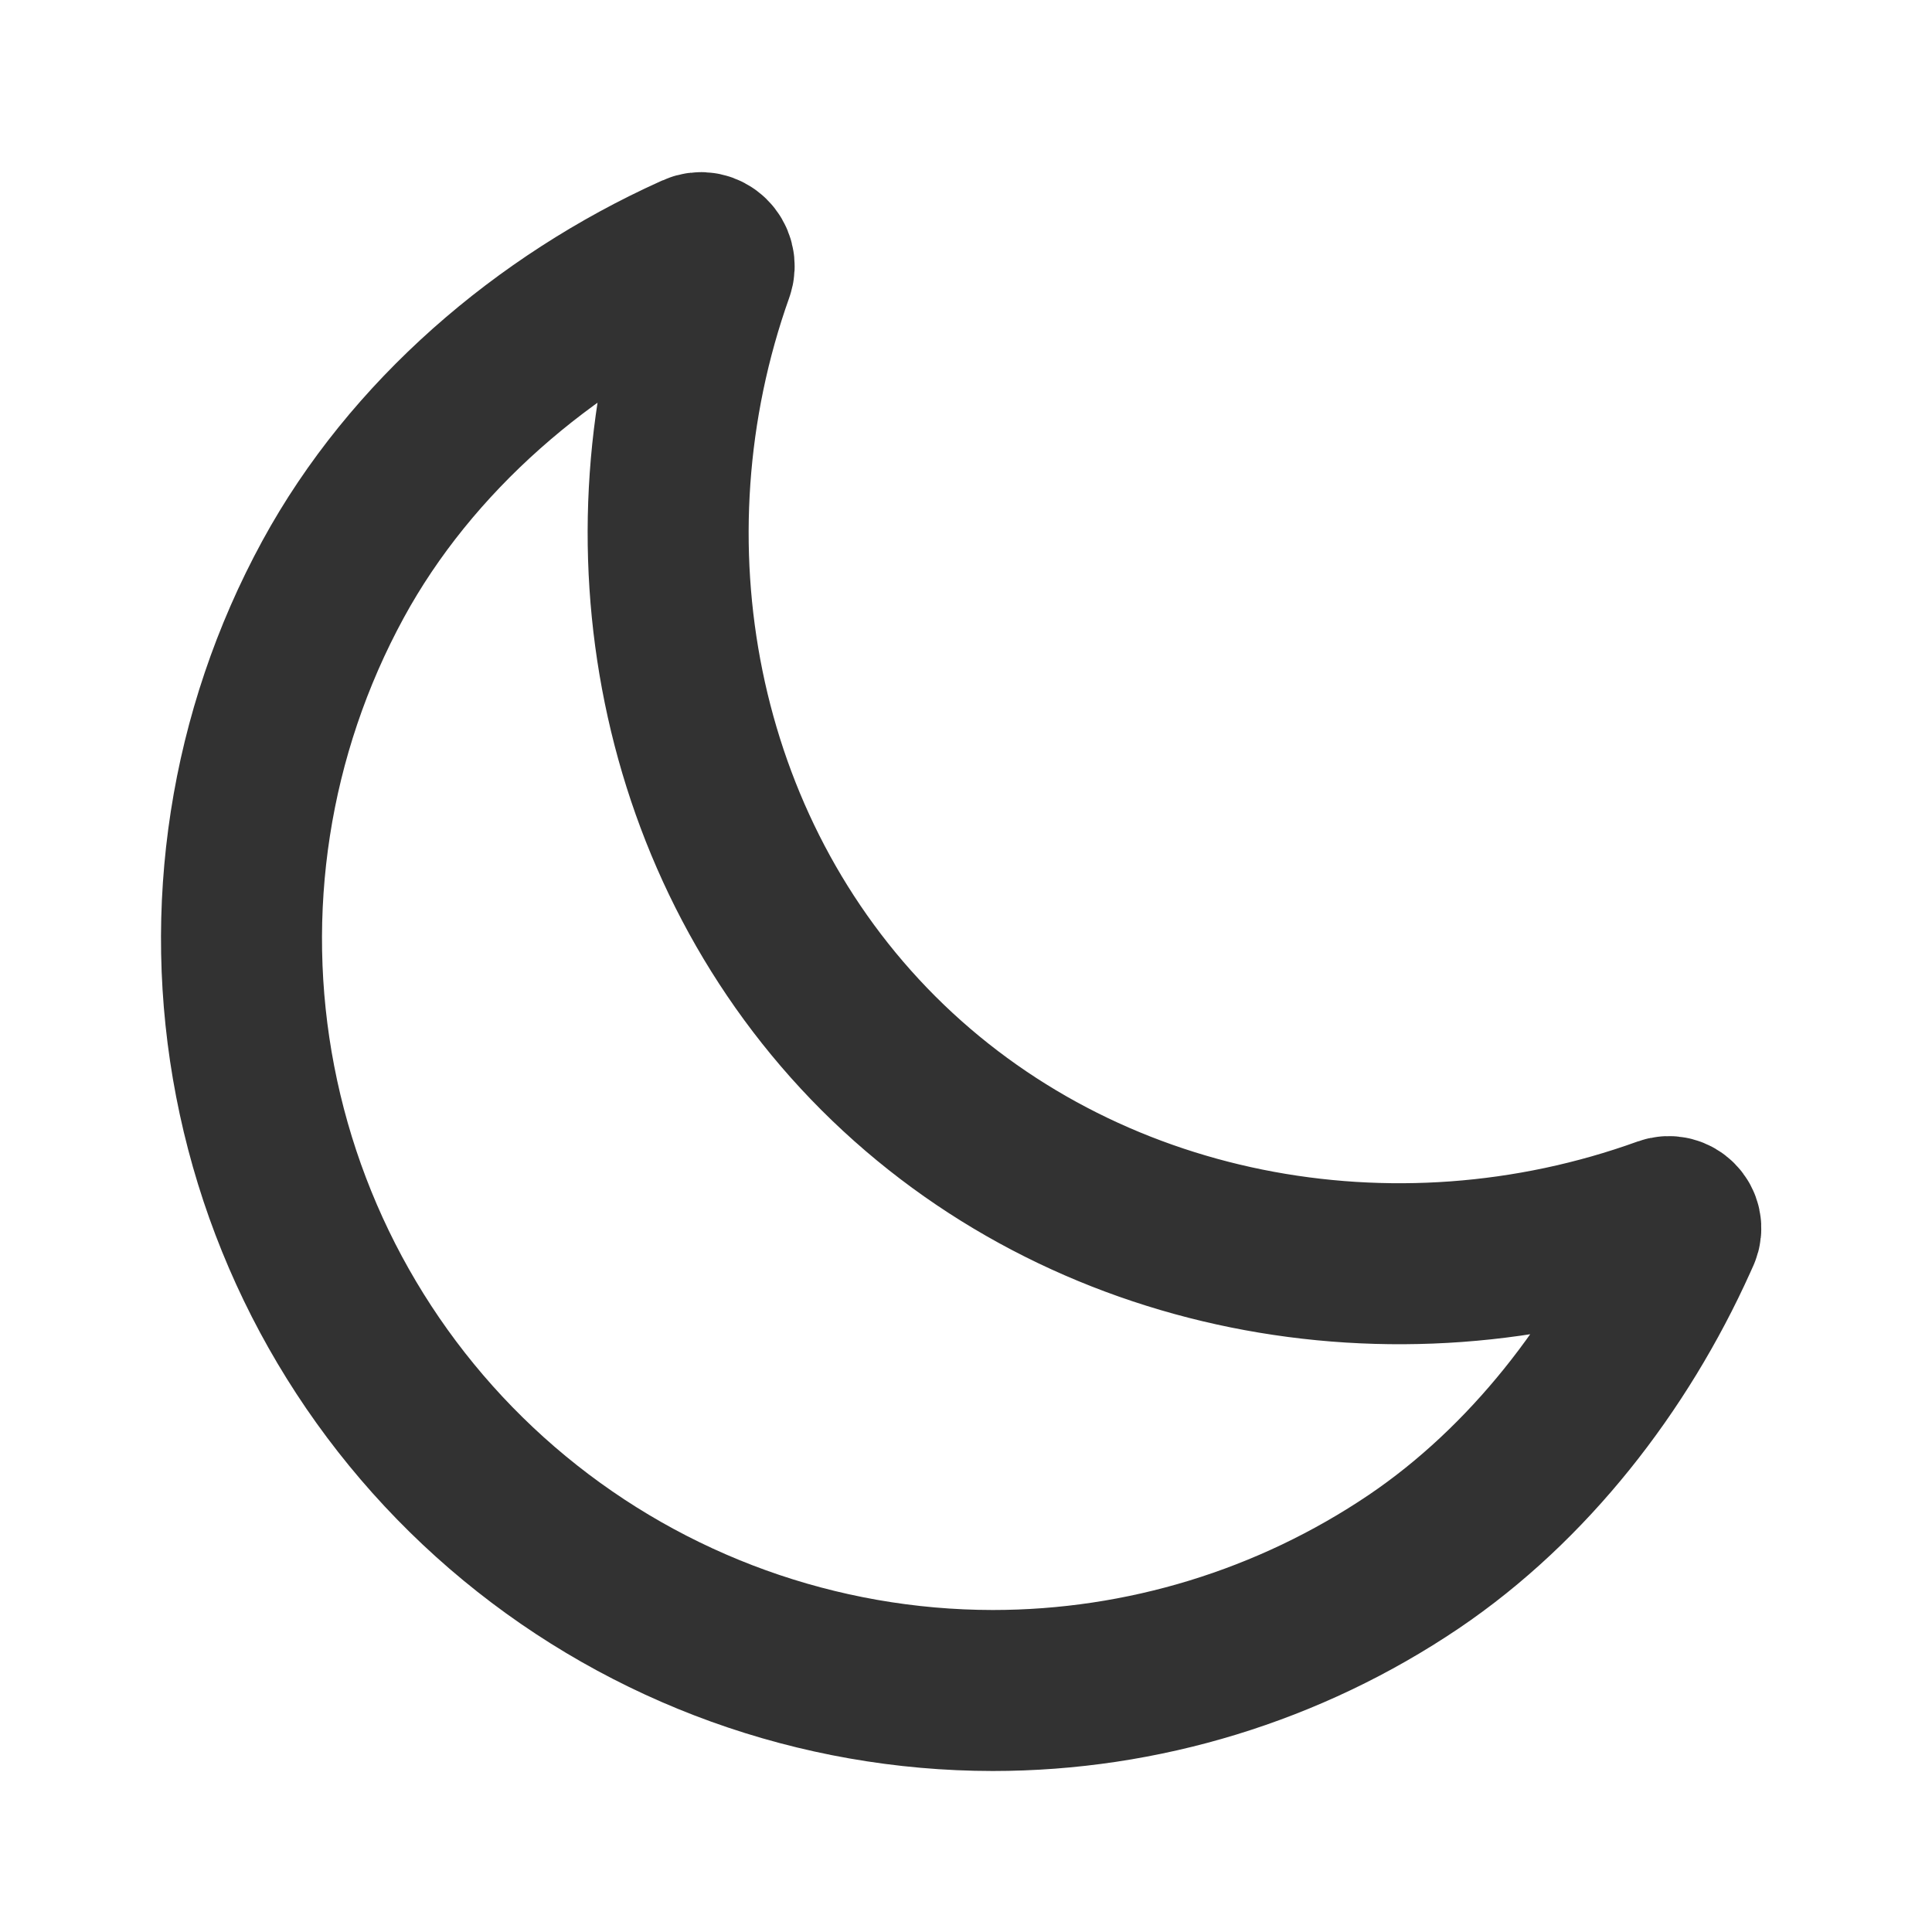
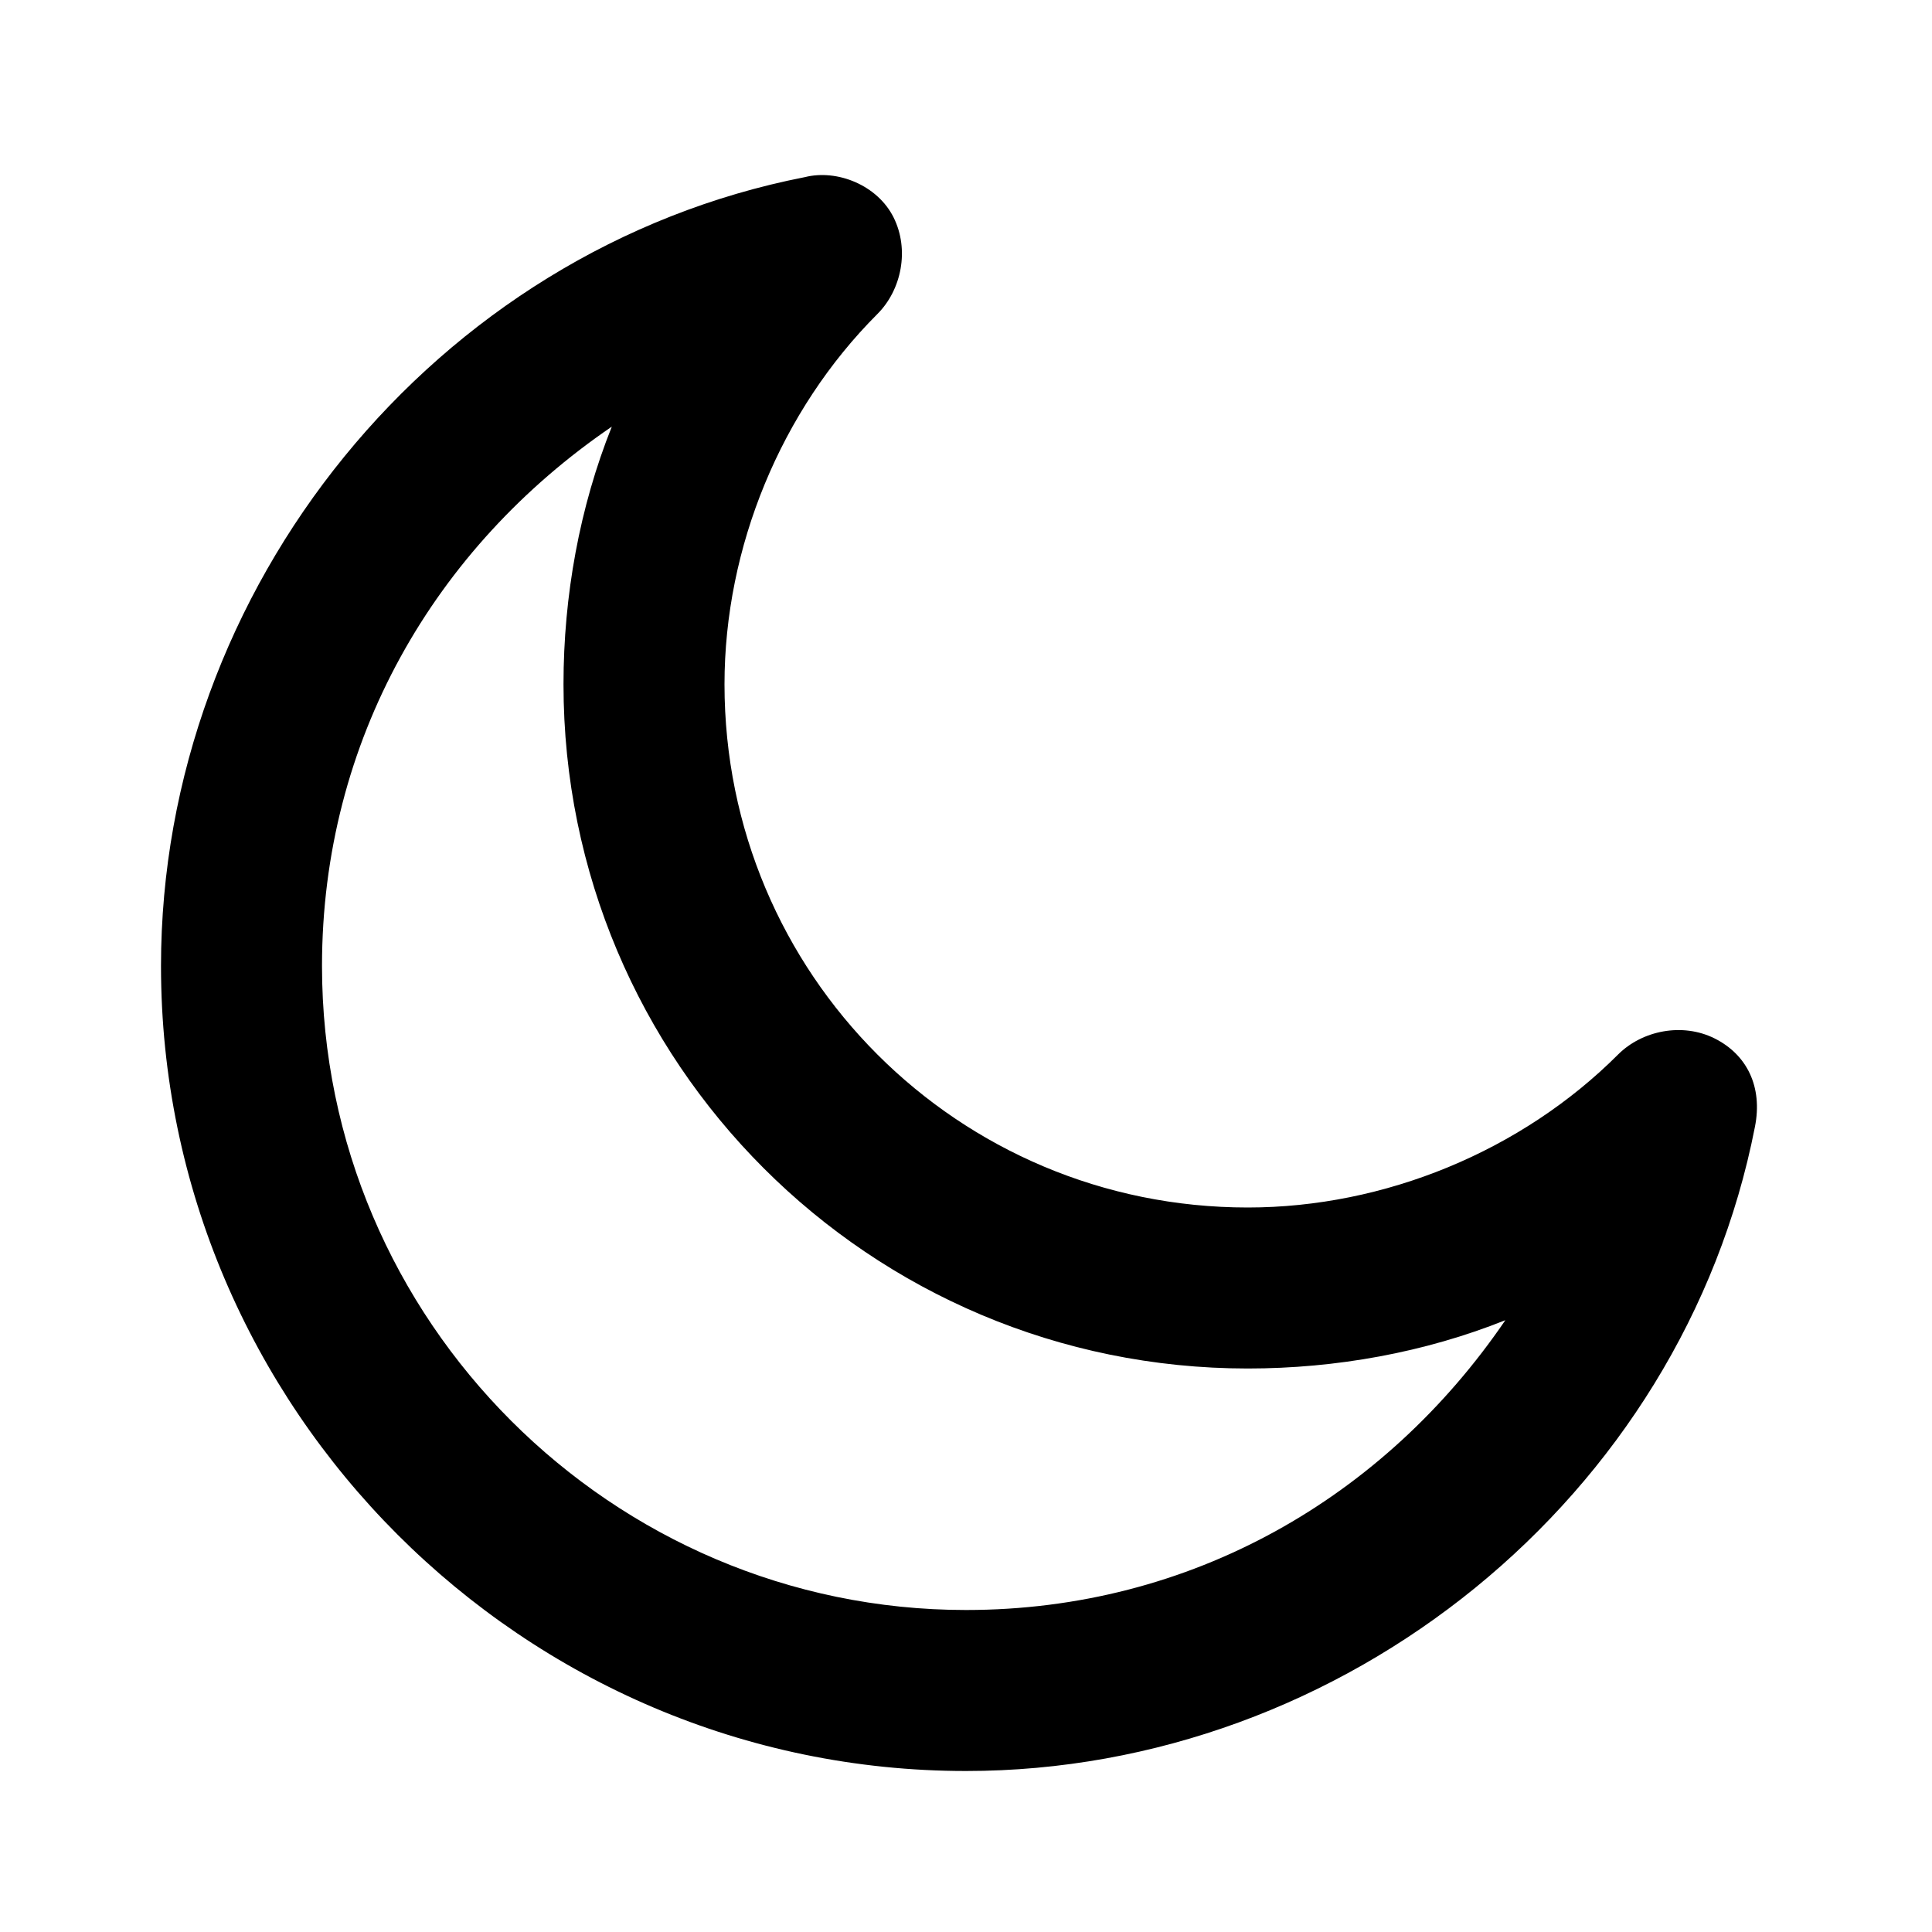
- <svg xmlns="http://www.w3.org/2000/svg" width="800px" height="800px" viewBox="0 0 24 24" fill="none">
-   <path d="M20.867 15.316C20.919 15.198 20.801 15.079 20.679 15.122V15.122C17.317 16.337 13.45 15.62 10.912 13.084C8.387 10.559 7.669 6.717 8.861 3.366V3.366C8.911 3.227 8.774 3.093 8.64 3.153C8.631 3.157 8.622 3.161 8.613 3.165C6.758 4.003 5.107 5.417 4.137 7.197C3.1 9.101 2.758 11.306 3.17 13.434C3.581 15.562 4.72 17.481 6.392 18.861C8.064 20.241 10.163 20.998 12.332 21C14.196 21 16.018 20.442 17.563 19.399C18.989 18.435 20.119 16.976 20.831 15.396C20.843 15.37 20.855 15.343 20.867 15.316Z" stroke="#323232" stroke-width="2" stroke-linecap="round" stroke-linejoin="round" />
+ <svg xmlns="http://www.w3.org/2000/svg" width="800px" height="800px" viewBox="0 0 24 24" version="1.1" xml:space="preserve">
+   <style type="text/css">
+ </style>
+   <g id="Layer_1" />
+   <g id="Layer_2">
+     <g>
+       <path d="M12,22C6.5,22,2,17.5,2,12c0-4.7,3.4-8.9,8-9.8c0.4-0.1,0.9,0.1,1.1,0.5c0.2,0.4,0.1,0.9-0.2,1.2C9.7,5.1,9,6.8,9,8.5    c0,3.6,2.9,6.5,6.5,6.5c1.7,0,3.4-0.7,4.6-1.9c0.3-0.3,0.8-0.4,1.2-0.2c0.4,0.2,0.6,0.6,0.5,1.1C20.9,18.6,16.7,22,12,22z     M7.6,5.3C5.4,6.8,4,9.2,4,12c0,4.4,3.6,8,8,8c2.8,0,5.2-1.4,6.7-3.6c-1,0.4-2.1,0.6-3.2,0.6C10.8,17,7,13.2,7,8.5    C7,7.4,7.2,6.3,7.6,5.3z" />
+     </g>
+   </g>
</svg>
